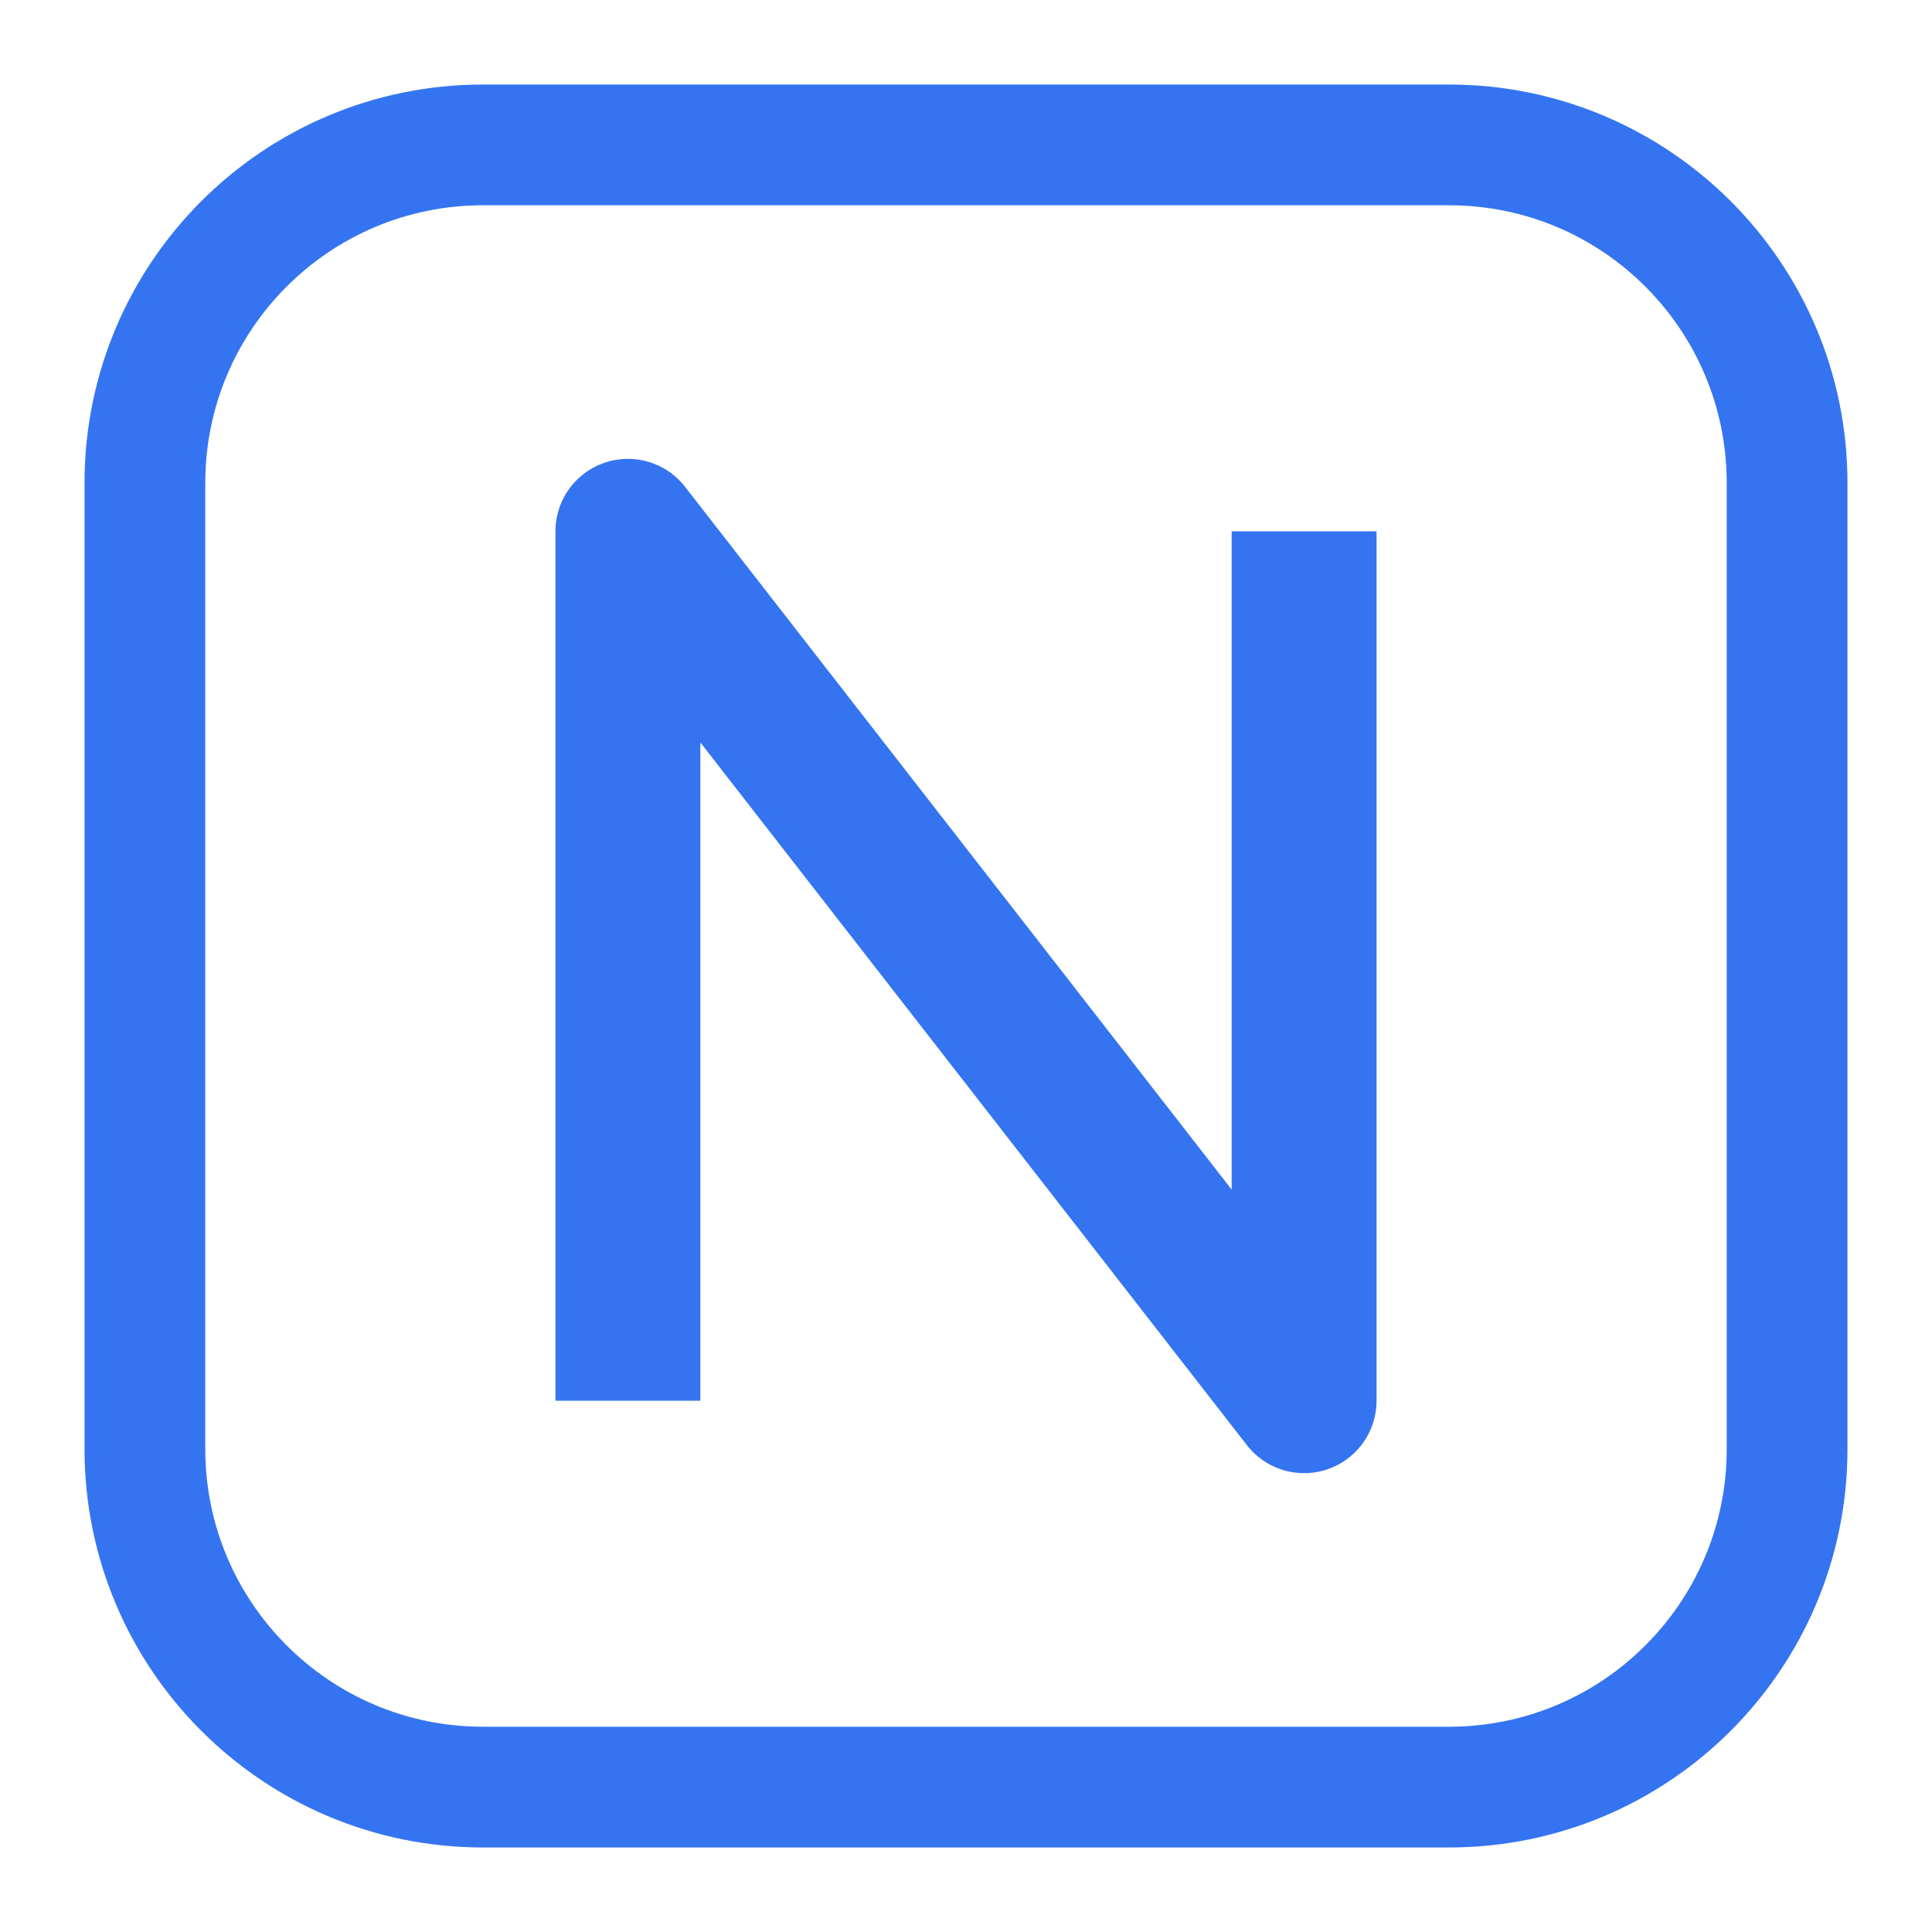
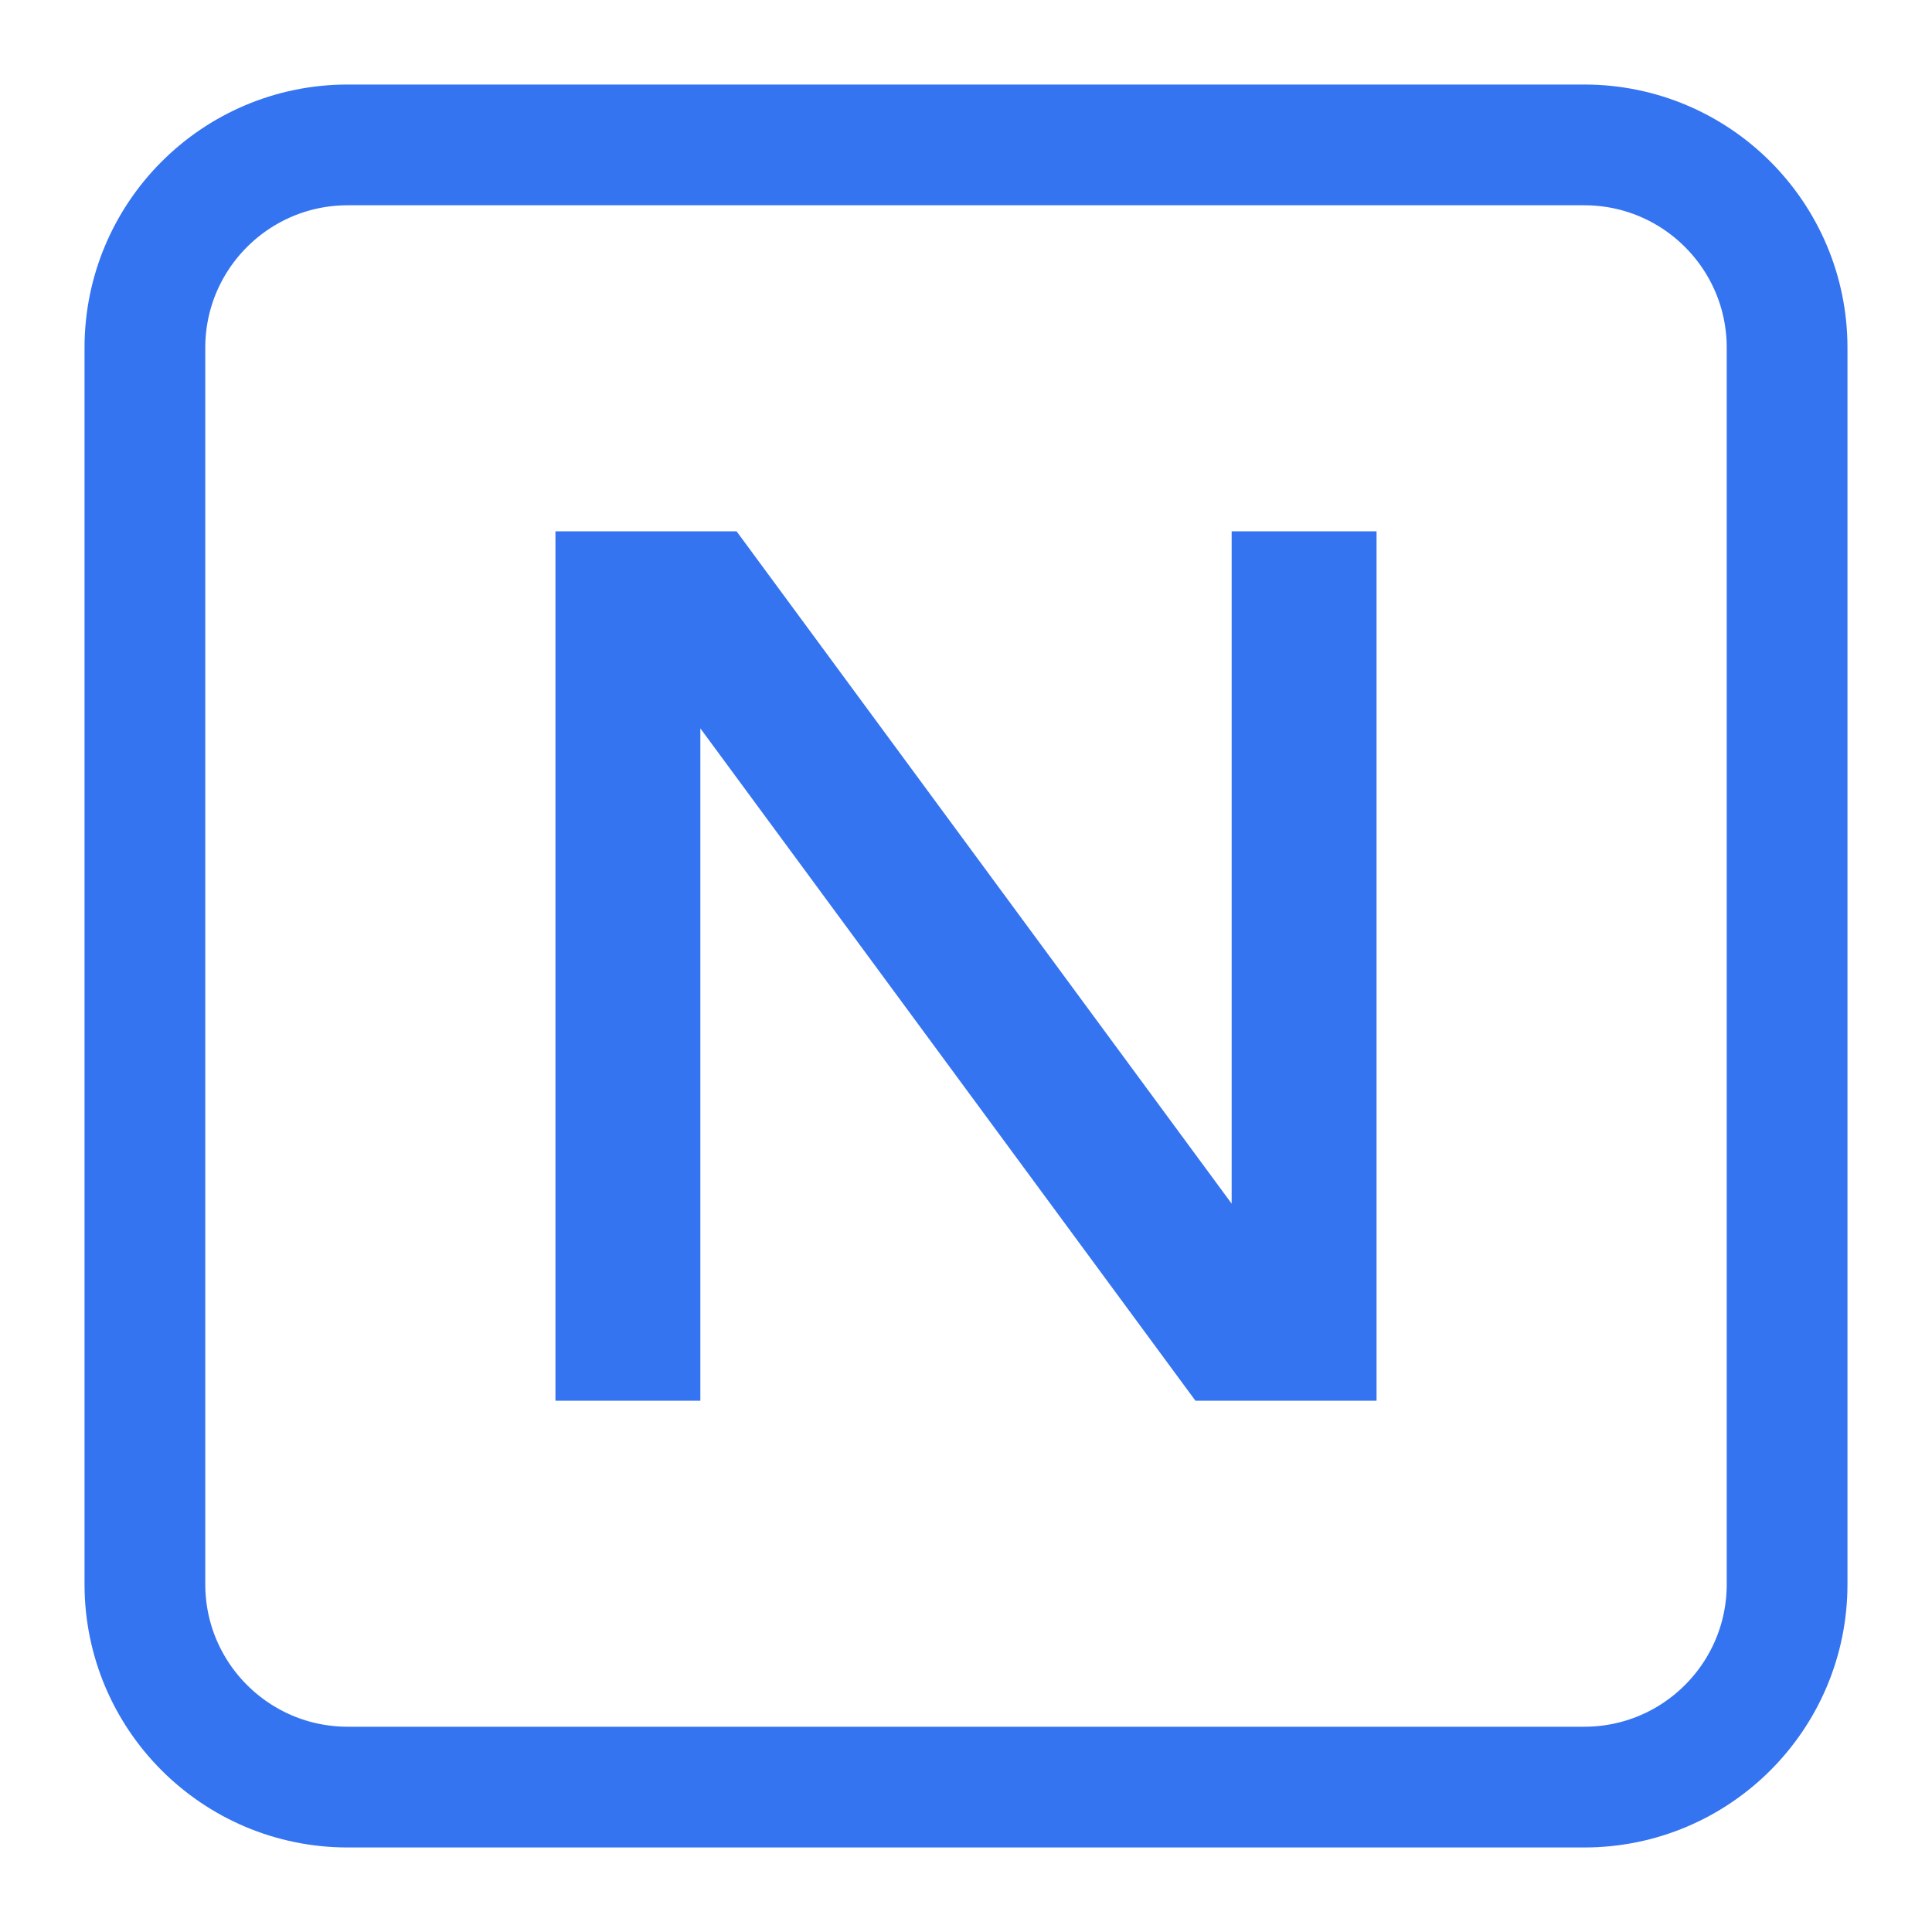
<svg xmlns="http://www.w3.org/2000/svg" width="40" height="40" viewBox="0 0 40 40">
-   <rect x="3" y="3" width="34" height="34" rx="7" fill="none" stroke="#3574F0" stroke-width="2.5" />
-   <path d="M13 29V11l14 18V11" fill="none" stroke="#3574F0" stroke-width="3" stroke-linejoin="round" />
+   <rect x="3" y="3" width="34" height="34" rx="4.2" fill="none" stroke="#3574F0" stroke-width="2.5" />
+   <path d="M11.5 29V11H15.25L25.5 24.92V11H28.5V29H24.75L14.5 15.08V29Z" fill="#3574F0" />
</svg>
